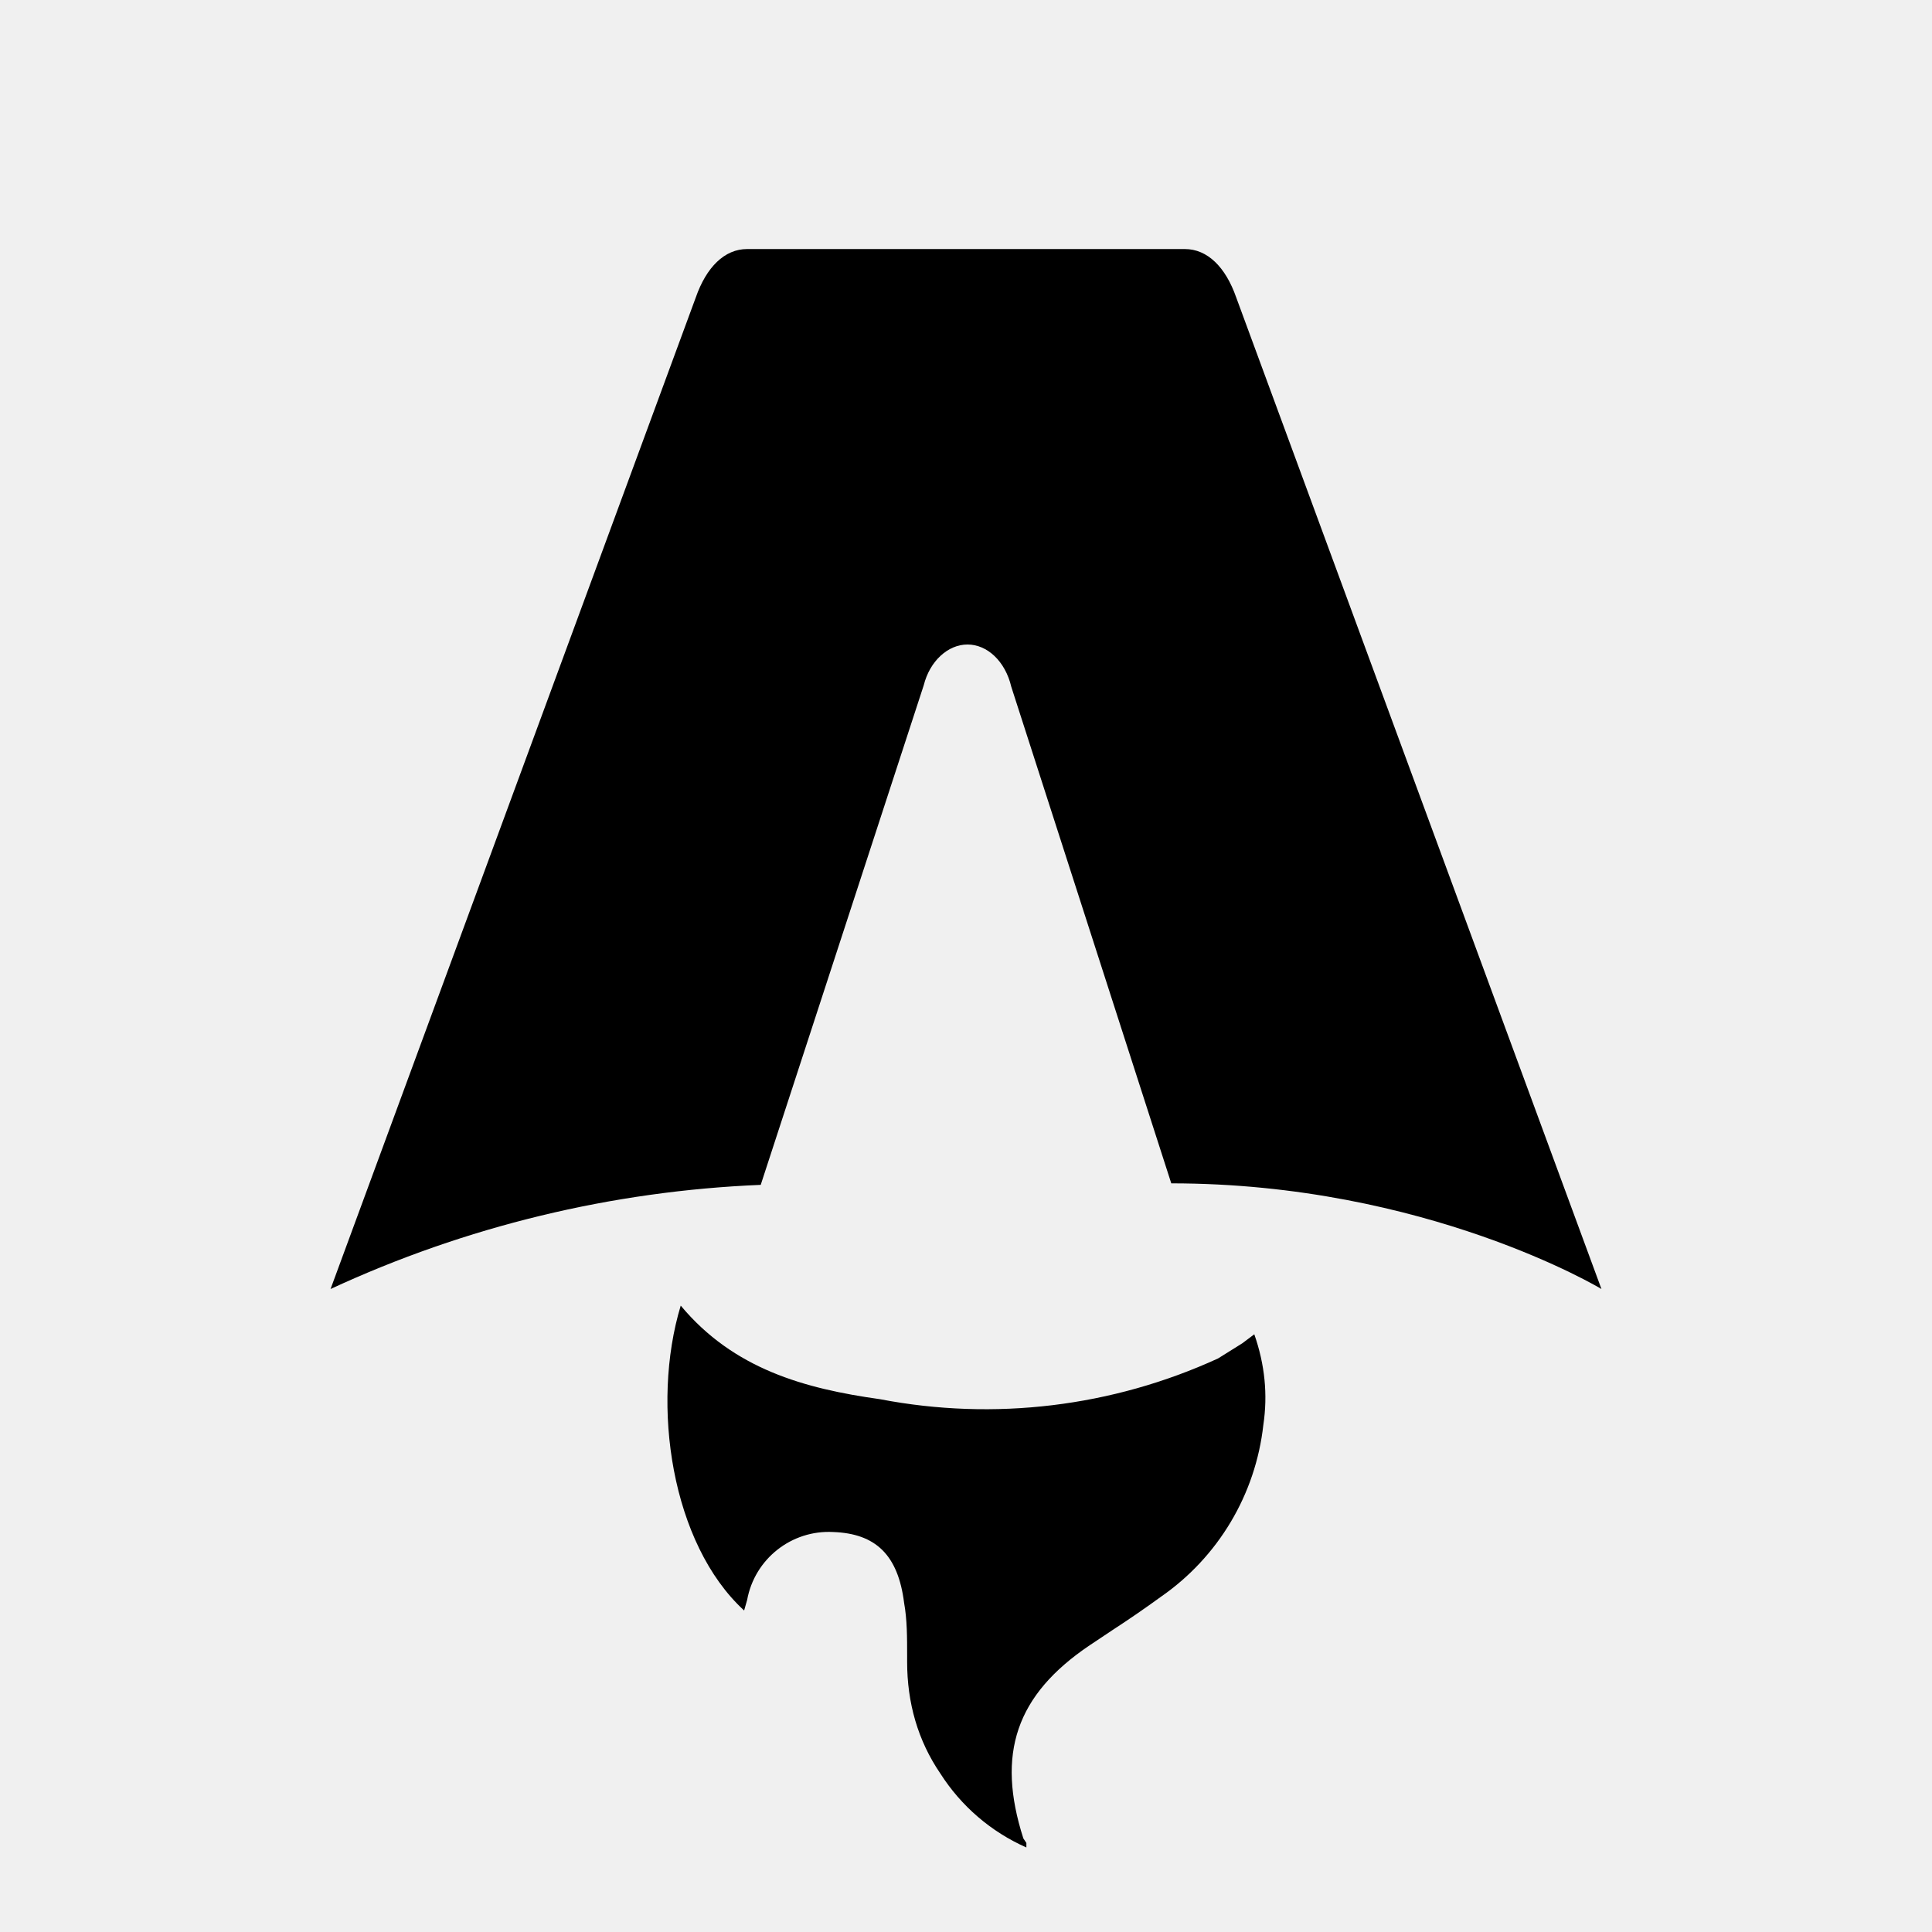
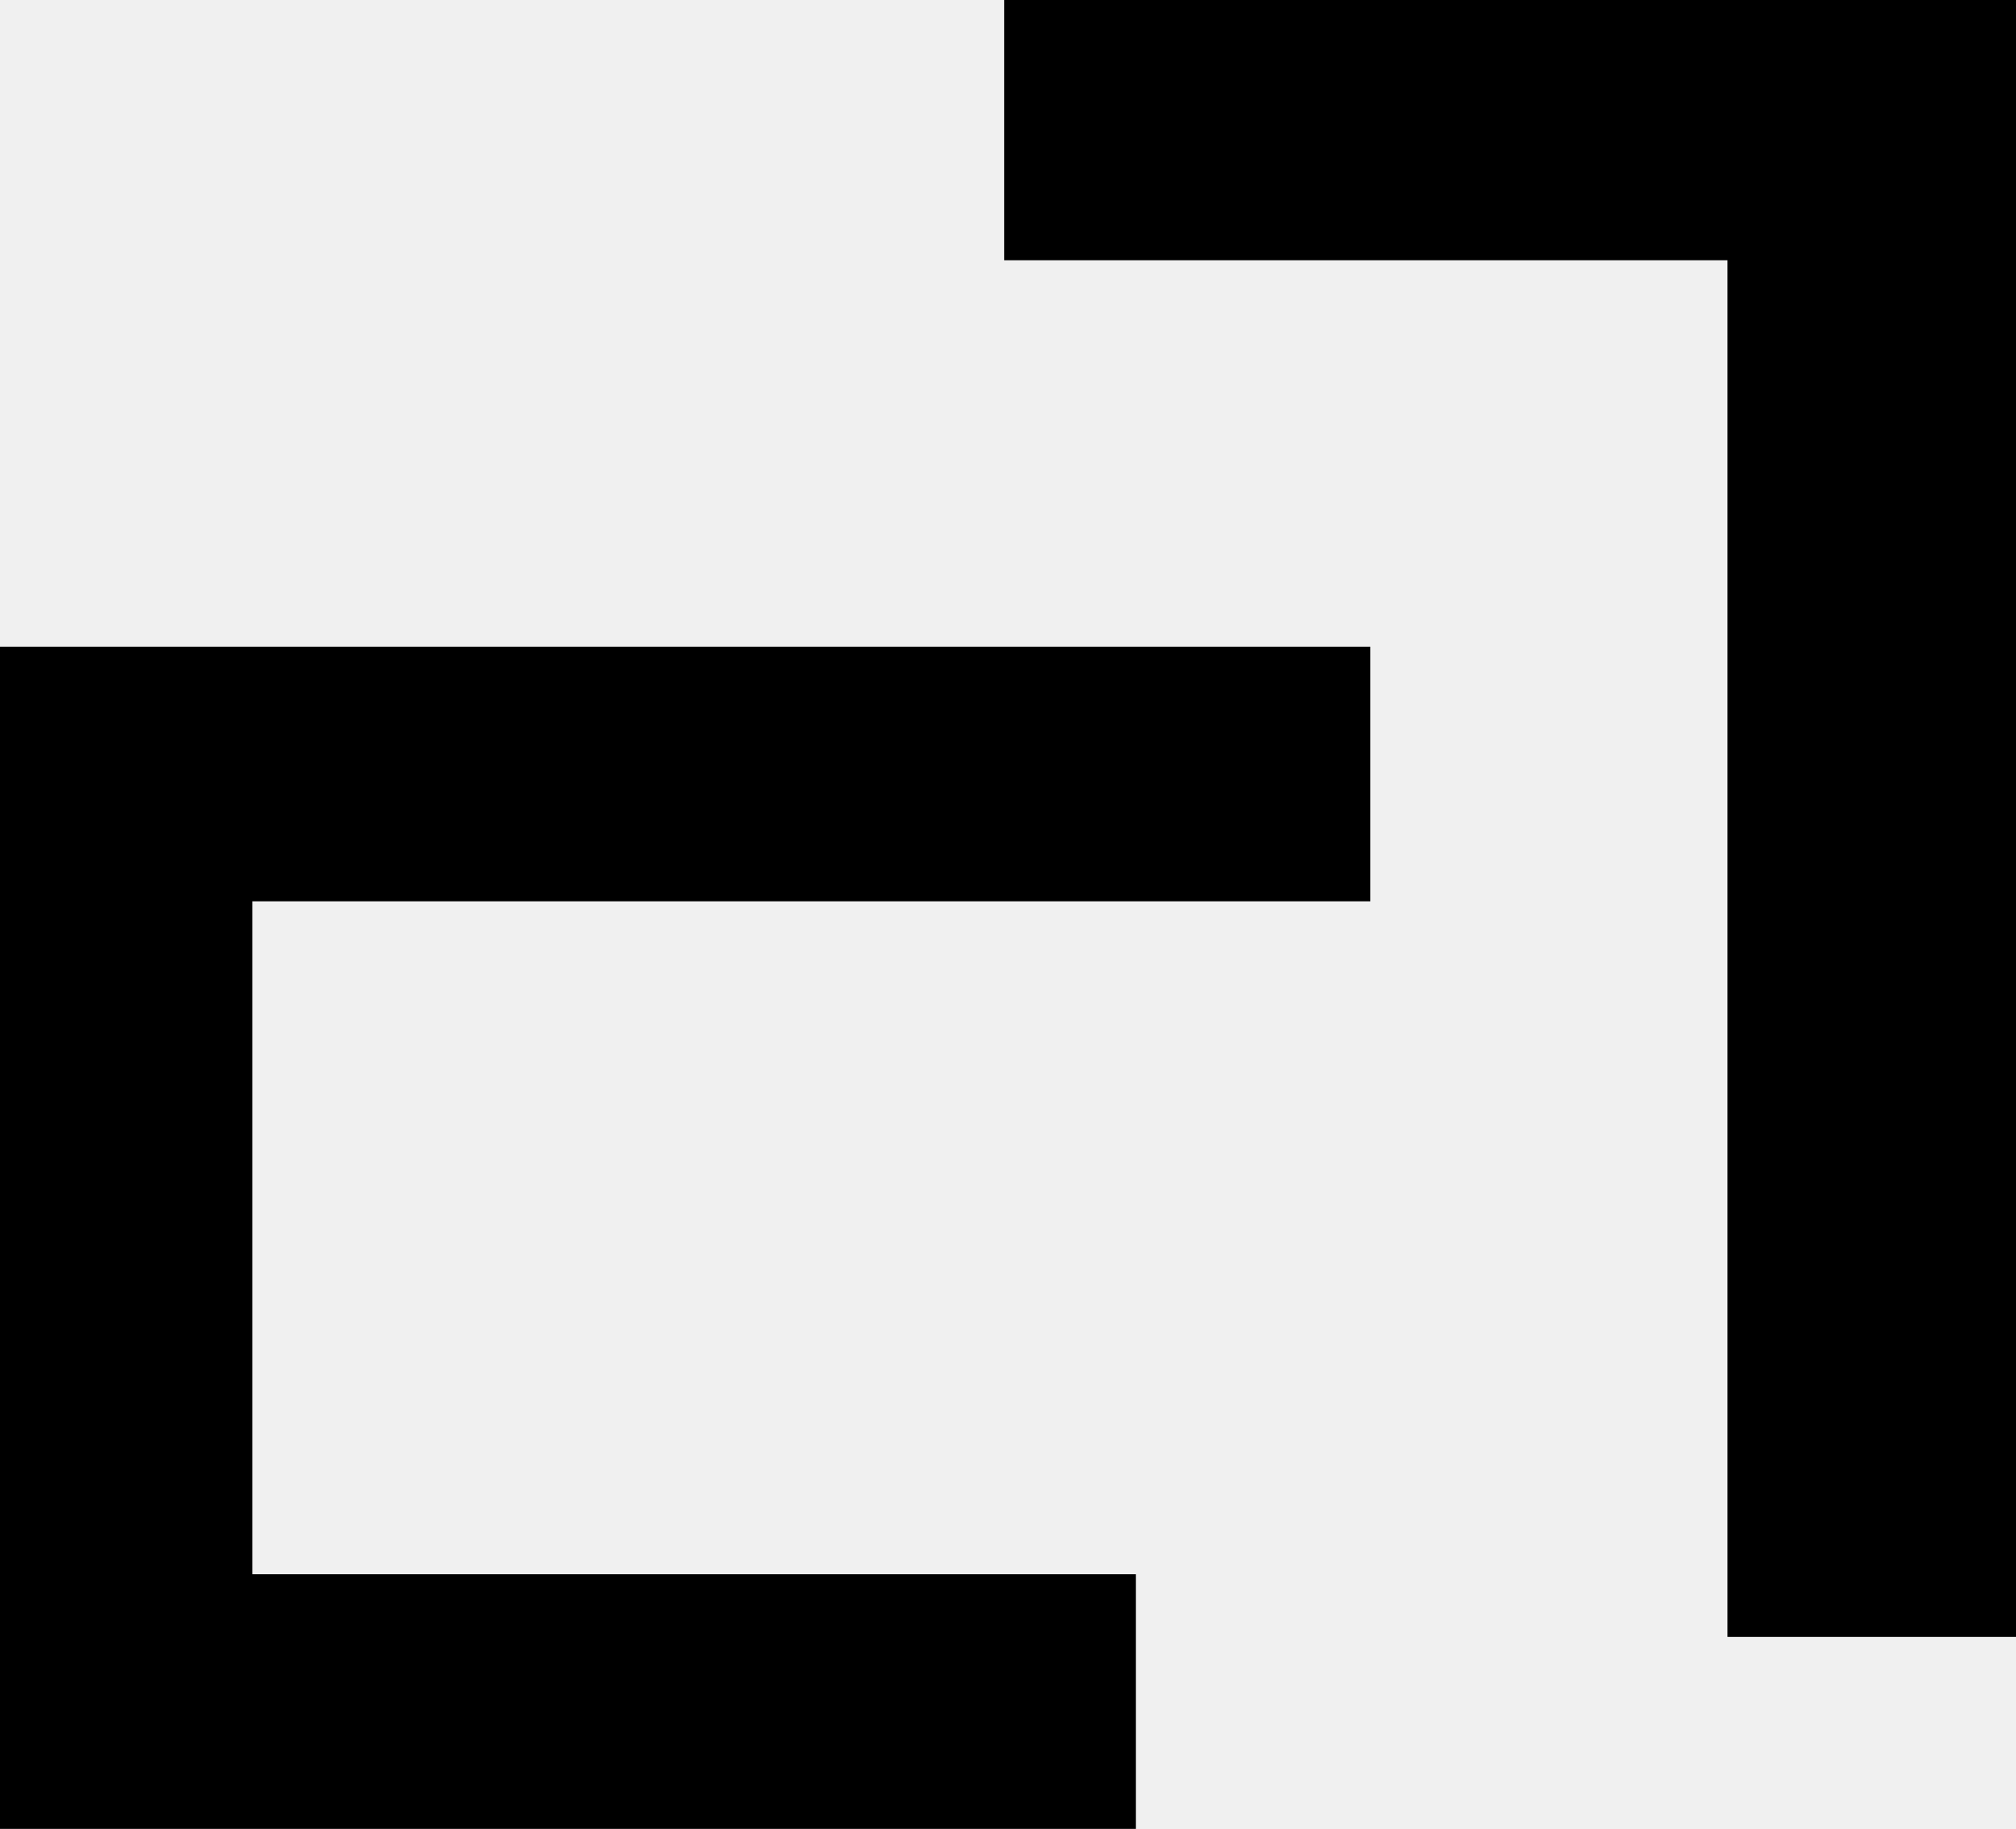
- <svg xmlns="http://www.w3.org/2000/svg" fill="none" viewBox="0 0 128 128">
-   <path d="M50.4 78.5a75.1 75.1 0 0 0-28.5 6.9l24.2-65.7c.7-2 1.9-3.2 3.4-3.2h29c1.5 0 2.7 1.2 3.4 3.2l24.2 65.7s-11.6-7-28.5-7L67 45.5c-.4-1.7-1.6-2.8-2.9-2.8-1.3 0-2.5 1.1-2.9 2.7L50.4 78.5Zm-1.1 28.2Zm-4.2-20.2c-2 6.6-.6 15.8 4.2 20.2a17.5 17.5 0 0 1 .2-.7 5.5 5.5 0 0 1 5.7-4.5c2.8.1 4.3 1.5 4.7 4.7.2 1.1.2 2.3.2 3.5v.4c0 2.7.7 5.2 2.2 7.4a13 13 0 0 0 5.7 4.9v-.3l-.2-.3c-1.8-5.6-.5-9.5 4.4-12.8l1.5-1a73 73 0 0 0 3.2-2.2 16 16 0 0 0 6.8-11.4c.3-2 .1-4-.6-6l-.8.6-1.6 1a37 37 0 0 1-22.4 2.7c-5-.7-9.7-2-13.2-6.2Z" />
-   <style>
-         path { fill: #000; }
-         @media (prefers-color-scheme: dark) {
-             path { fill: #FFF; }
-         }
-     </style>
+ <svg xmlns="http://www.w3.org/2000/svg" width="140" height="127" viewBox="0 0 140 127" fill="none">
+   <path d="M140 0V113.669H119.966V18.073H69.734V0H140ZM95.16 44.906V62.588H17.528V109.318H78.883V127H0V44.906H95.16Z" fill="black" />
</svg>
